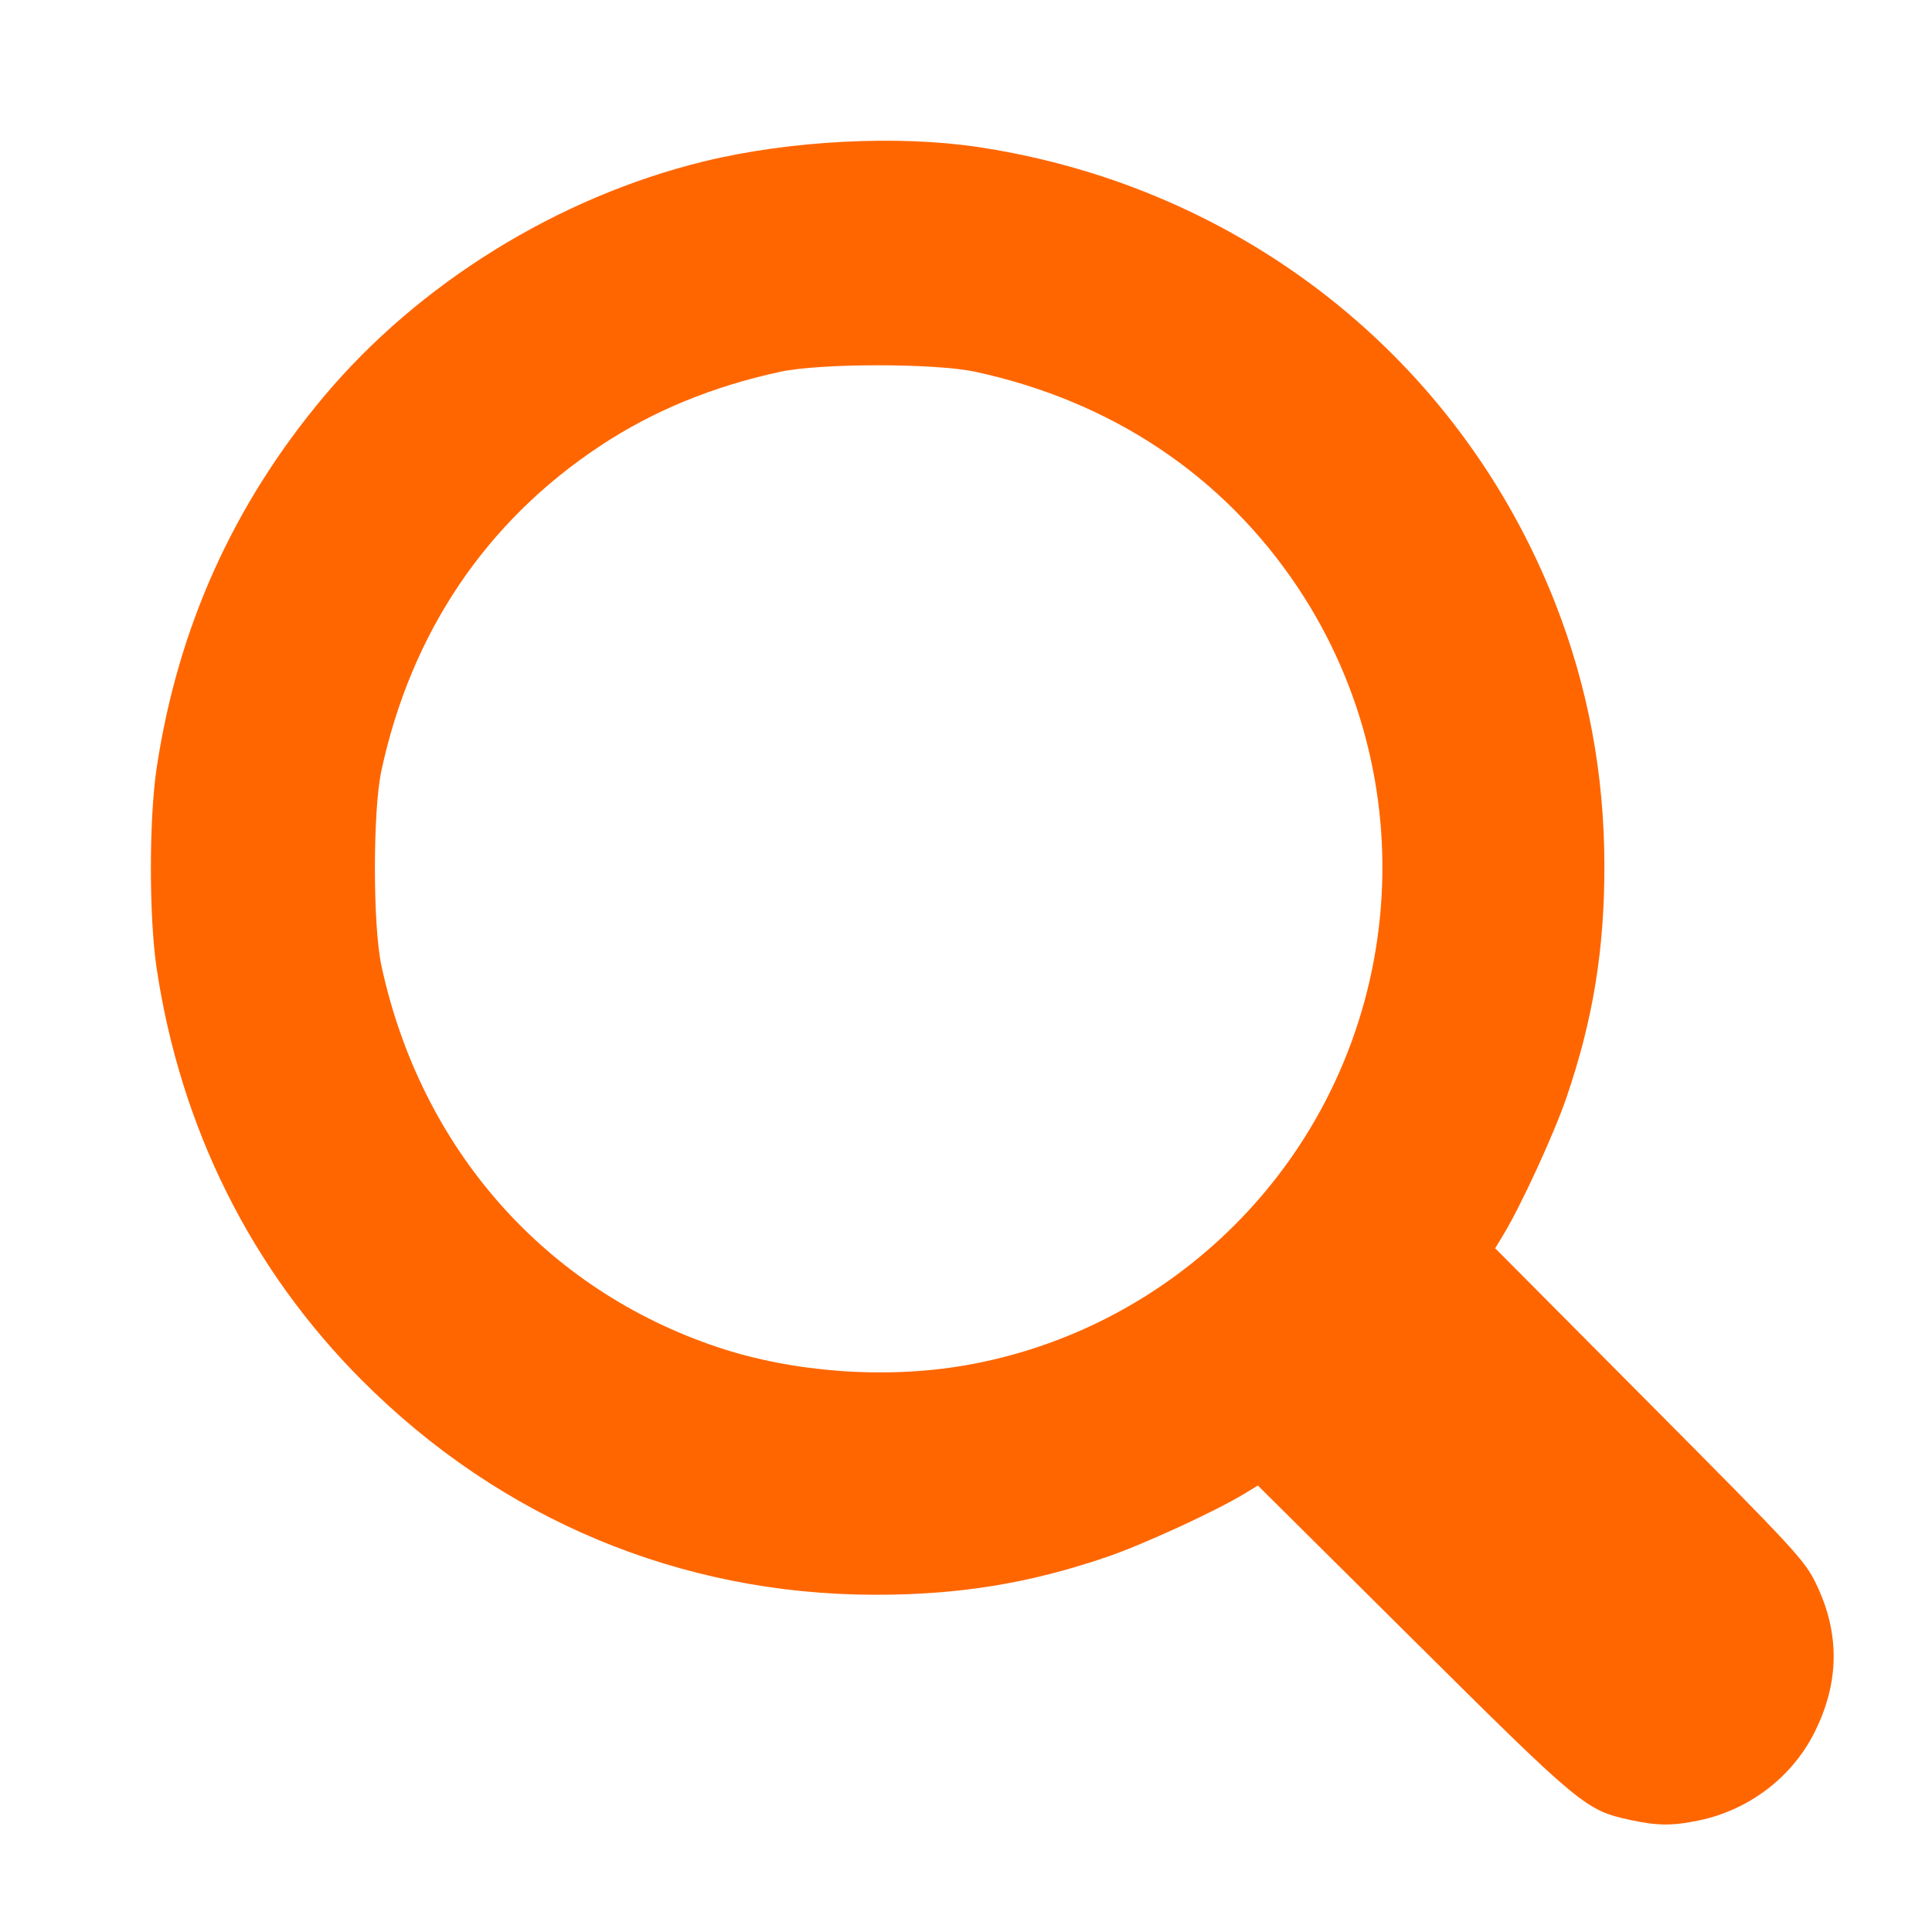
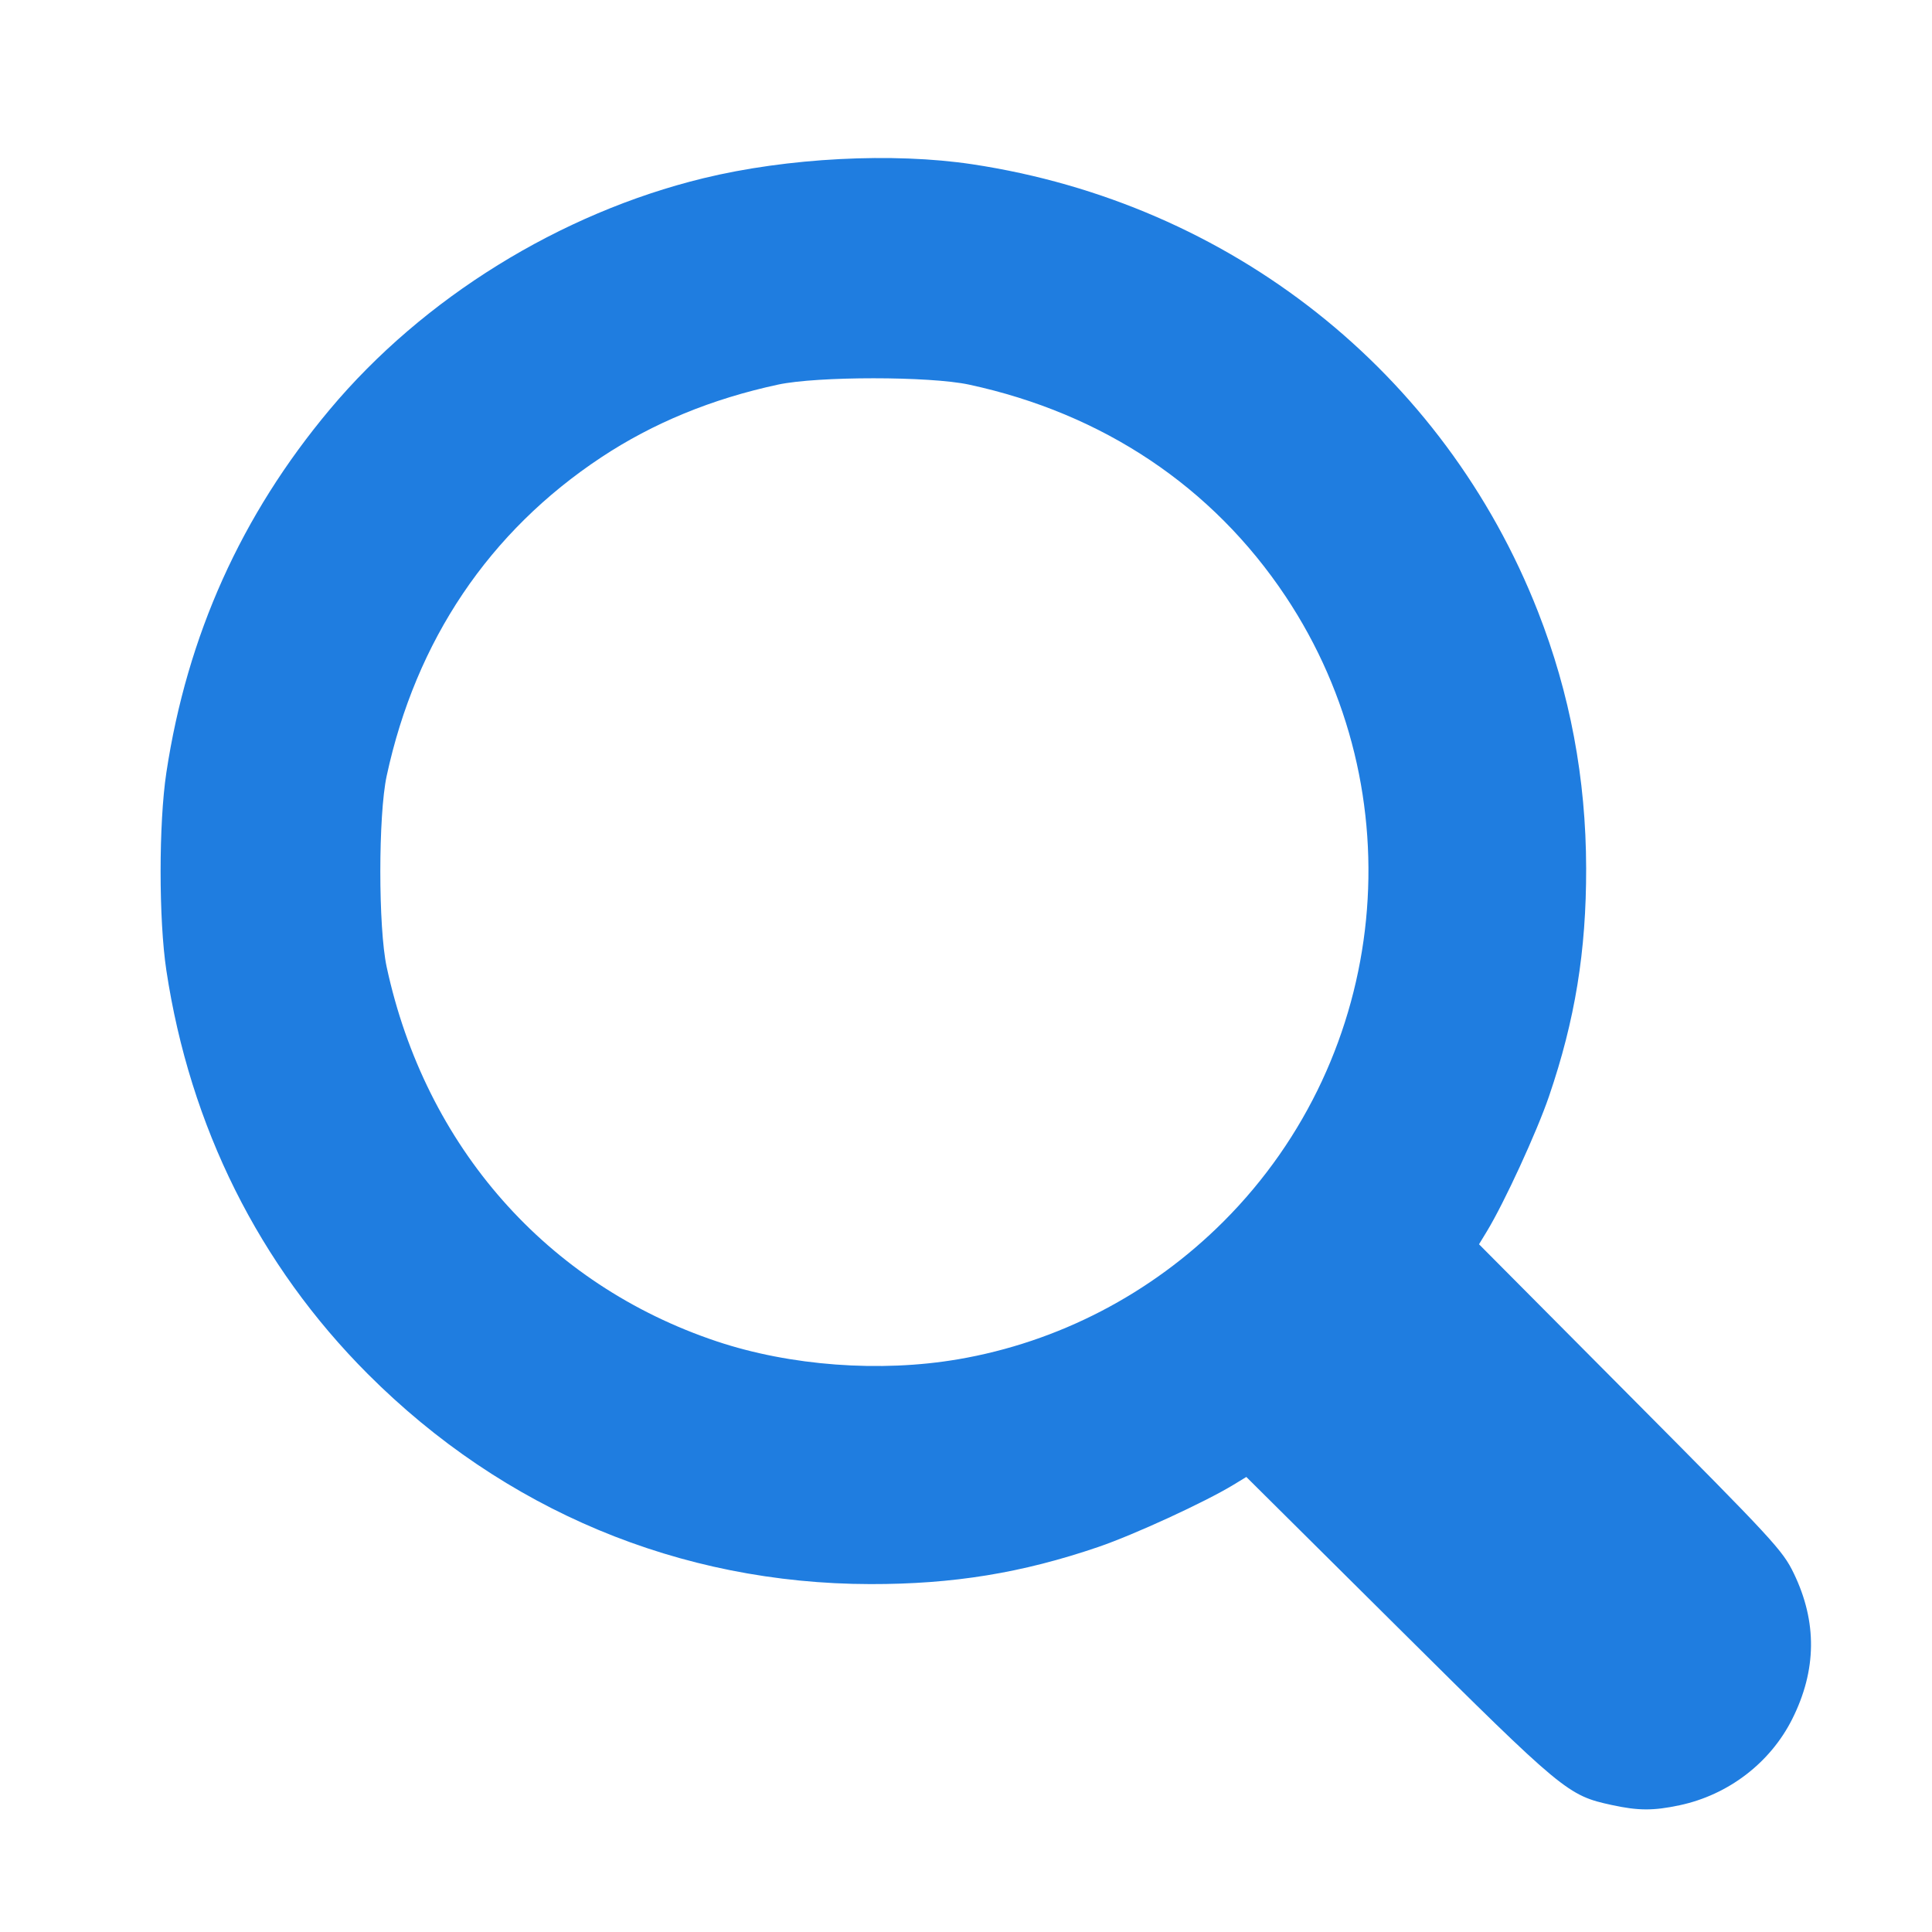
<svg xmlns="http://www.w3.org/2000/svg" width="512" height="512" viewBox="0 0 135.467 135.467" version="1.1" id="svg5">
  <defs id="defs2" />
  <g id="layer1">
    <path style="fill:#ff6600;stroke-width:1.742" id="path39" d="" />
-     <path style="fill:#ff6600;stroke-width:0.232" d="m 114.335,127.617 c -3.159,-0.686 -3.449,-0.927 -15.242,-12.638 L 88.2,104.162 87.273,104.725 c -2.042,1.241 -7.105,3.57 -9.653,4.441 -5.452,1.863 -10.38,2.665 -16.304,2.655 C 47.695,111.796 35.117,106.537 25.392,96.799 17.618,89.015 12.676,79.114 10.99,67.941 10.442,64.311 10.442,57.426 10.991,53.804 12.476,44.004 16.349,35.397 22.672,27.846 29.357,19.864 39.14,13.808 49.38,11.313 55.381,9.851 62.943,9.458 68.616,10.315 c 18.471,2.789 33.719,14.85 40.435,31.984 2.29,5.841 3.433,11.93 3.445,18.342 0.011,5.924 -0.792,10.852 -2.655,16.304 -0.871,2.549 -3.2,7.612 -4.441,9.653 l -0.563,0.927 10.831,10.893 c 10.237,10.295 10.877,10.988 11.671,12.631 1.678,3.472 1.644,6.917 -0.105,10.411 -1.57,3.138 -4.57,5.434 -8.065,6.175 -1.87,0.396 -2.947,0.392 -4.834,-0.018 z M 67.585,95.751 c 7.17,-1.226 13.797,-4.665 18.986,-9.855 11.913,-11.913 13.773,-30.682 4.431,-44.7 -5.219,-7.83 -13.047,-13.066 -22.623,-15.129 -2.813,-0.606 -10.85,-0.606 -13.663,0 -4.738,1.021 -8.932,2.747 -12.637,5.2 -8.009,5.304 -13.25,13.086 -15.337,22.773 -0.606,2.813 -0.606,10.85 0,13.663 2.767,12.843 11.468,22.711 23.601,26.765 5.25,1.754 11.681,2.232 17.241,1.282 z" id="path471" />
+     <path style="fill:#1f7de0;fill-opacity:1;stroke-width:0.227" d="m 113.021,126.565 c -3.098,-0.673 -3.383,-0.909 -14.948,-12.395 L 87.389,103.561 l -0.909,0.553 c -2.002,1.217 -6.968,3.501 -9.468,4.355 -5.348,1.827 -10.181,2.614 -15.991,2.604 -13.359,-0.024 -25.695,-5.183 -35.232,-14.733 -7.625,-7.635 -12.471,-17.346 -14.125,-28.303 -0.538,-3.56 -0.537,-10.313 0.001,-13.866 1.456,-9.611 5.254,-18.052 11.457,-25.458 6.556,-7.829 16.15,-13.768 26.194,-16.215 5.886,-1.434 13.302,-1.819 18.866,-0.979 18.116,2.735 33.07,14.564 39.657,31.369 2.245,5.729 3.367,11.701 3.378,17.989 0.011,5.81 -0.776,10.643 -2.604,15.991 -0.854,2.5 -3.138,7.465 -4.355,9.468 l -0.553,0.909 10.622,10.683 c 10.04,10.097 10.668,10.777 11.447,12.388 1.646,3.405 1.612,6.784 -0.103,10.21 -1.54,3.077 -4.482,5.329 -7.91,6.056 -1.834,0.389 -2.891,0.385 -4.741,-0.018 z M 67.17,95.312 C 74.203,94.11 80.702,90.736 85.792,85.647 97.475,73.963 99.3,55.554 90.137,41.807 85.019,34.127 77.341,28.992 67.949,26.969 c -2.759,-0.594 -10.641,-0.594 -13.4,0 -4.646,1.001 -8.76,2.694 -12.394,5.1 -7.855,5.202 -12.995,12.834 -15.042,22.335 -0.594,2.759 -0.594,10.641 0,13.4 2.714,12.596 11.248,22.274 23.147,26.25 5.149,1.72 11.457,2.19 16.909,1.257 z" id="path471" />
  </g>
</svg>
